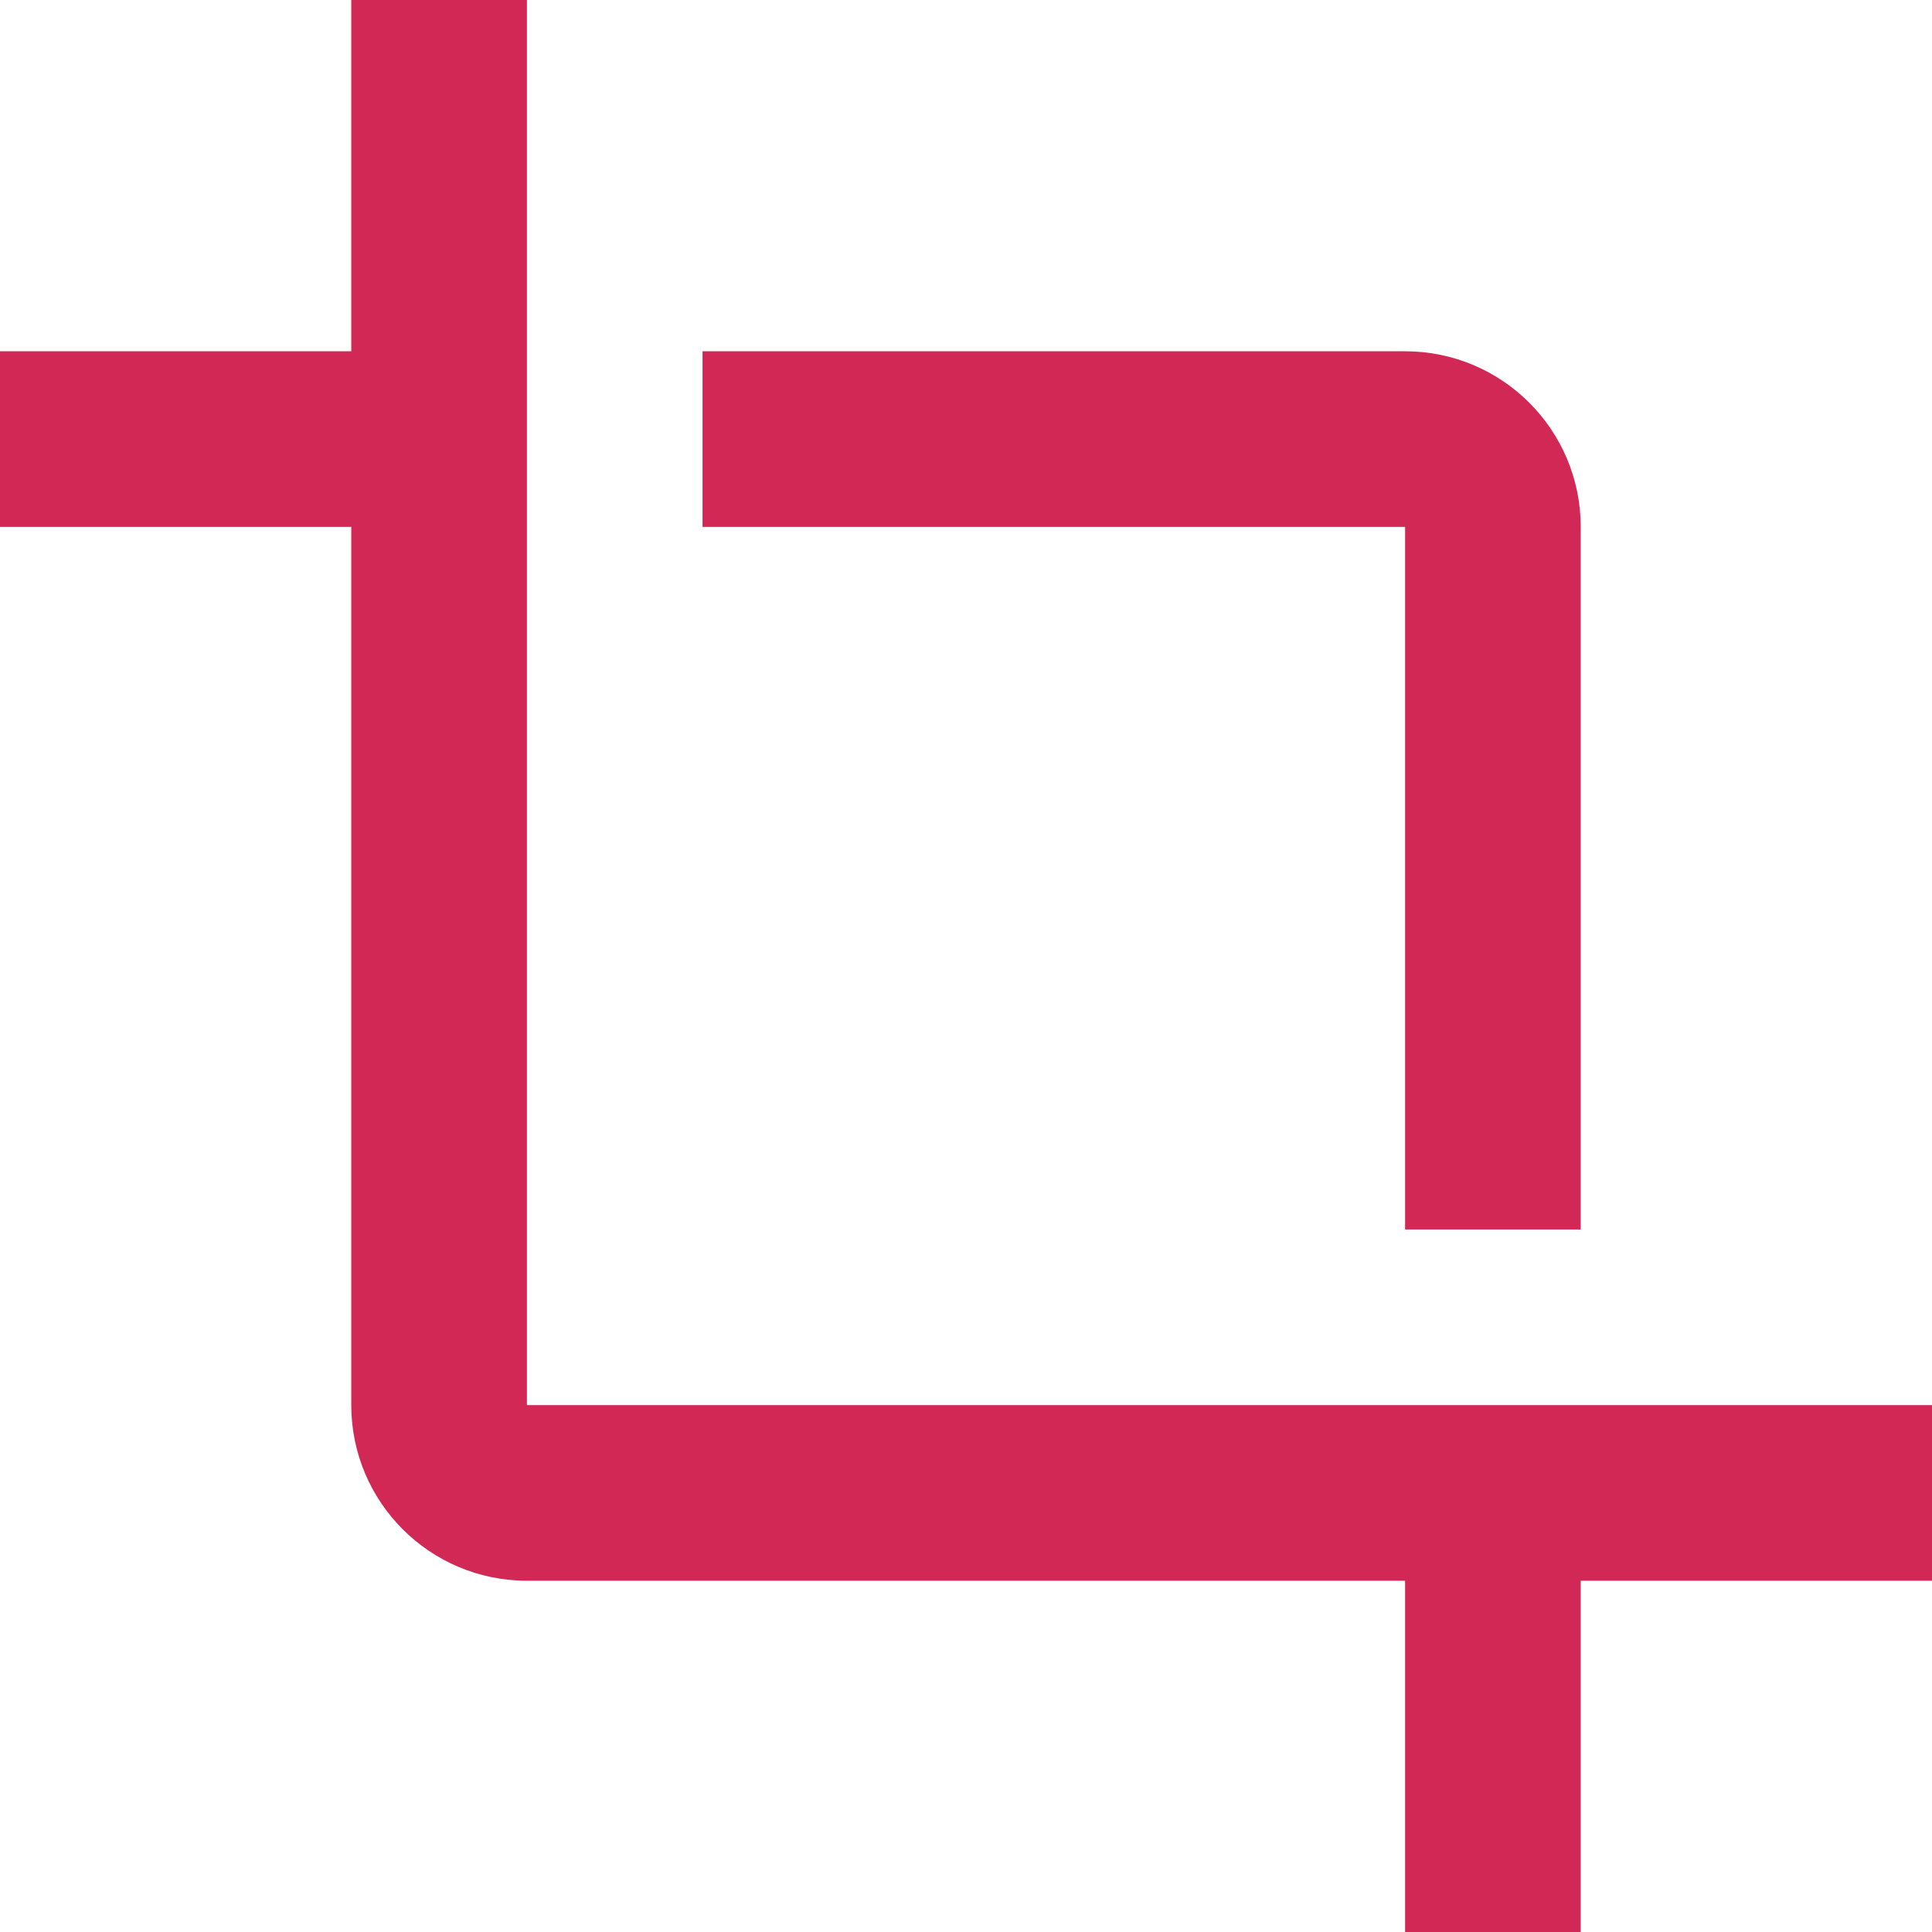
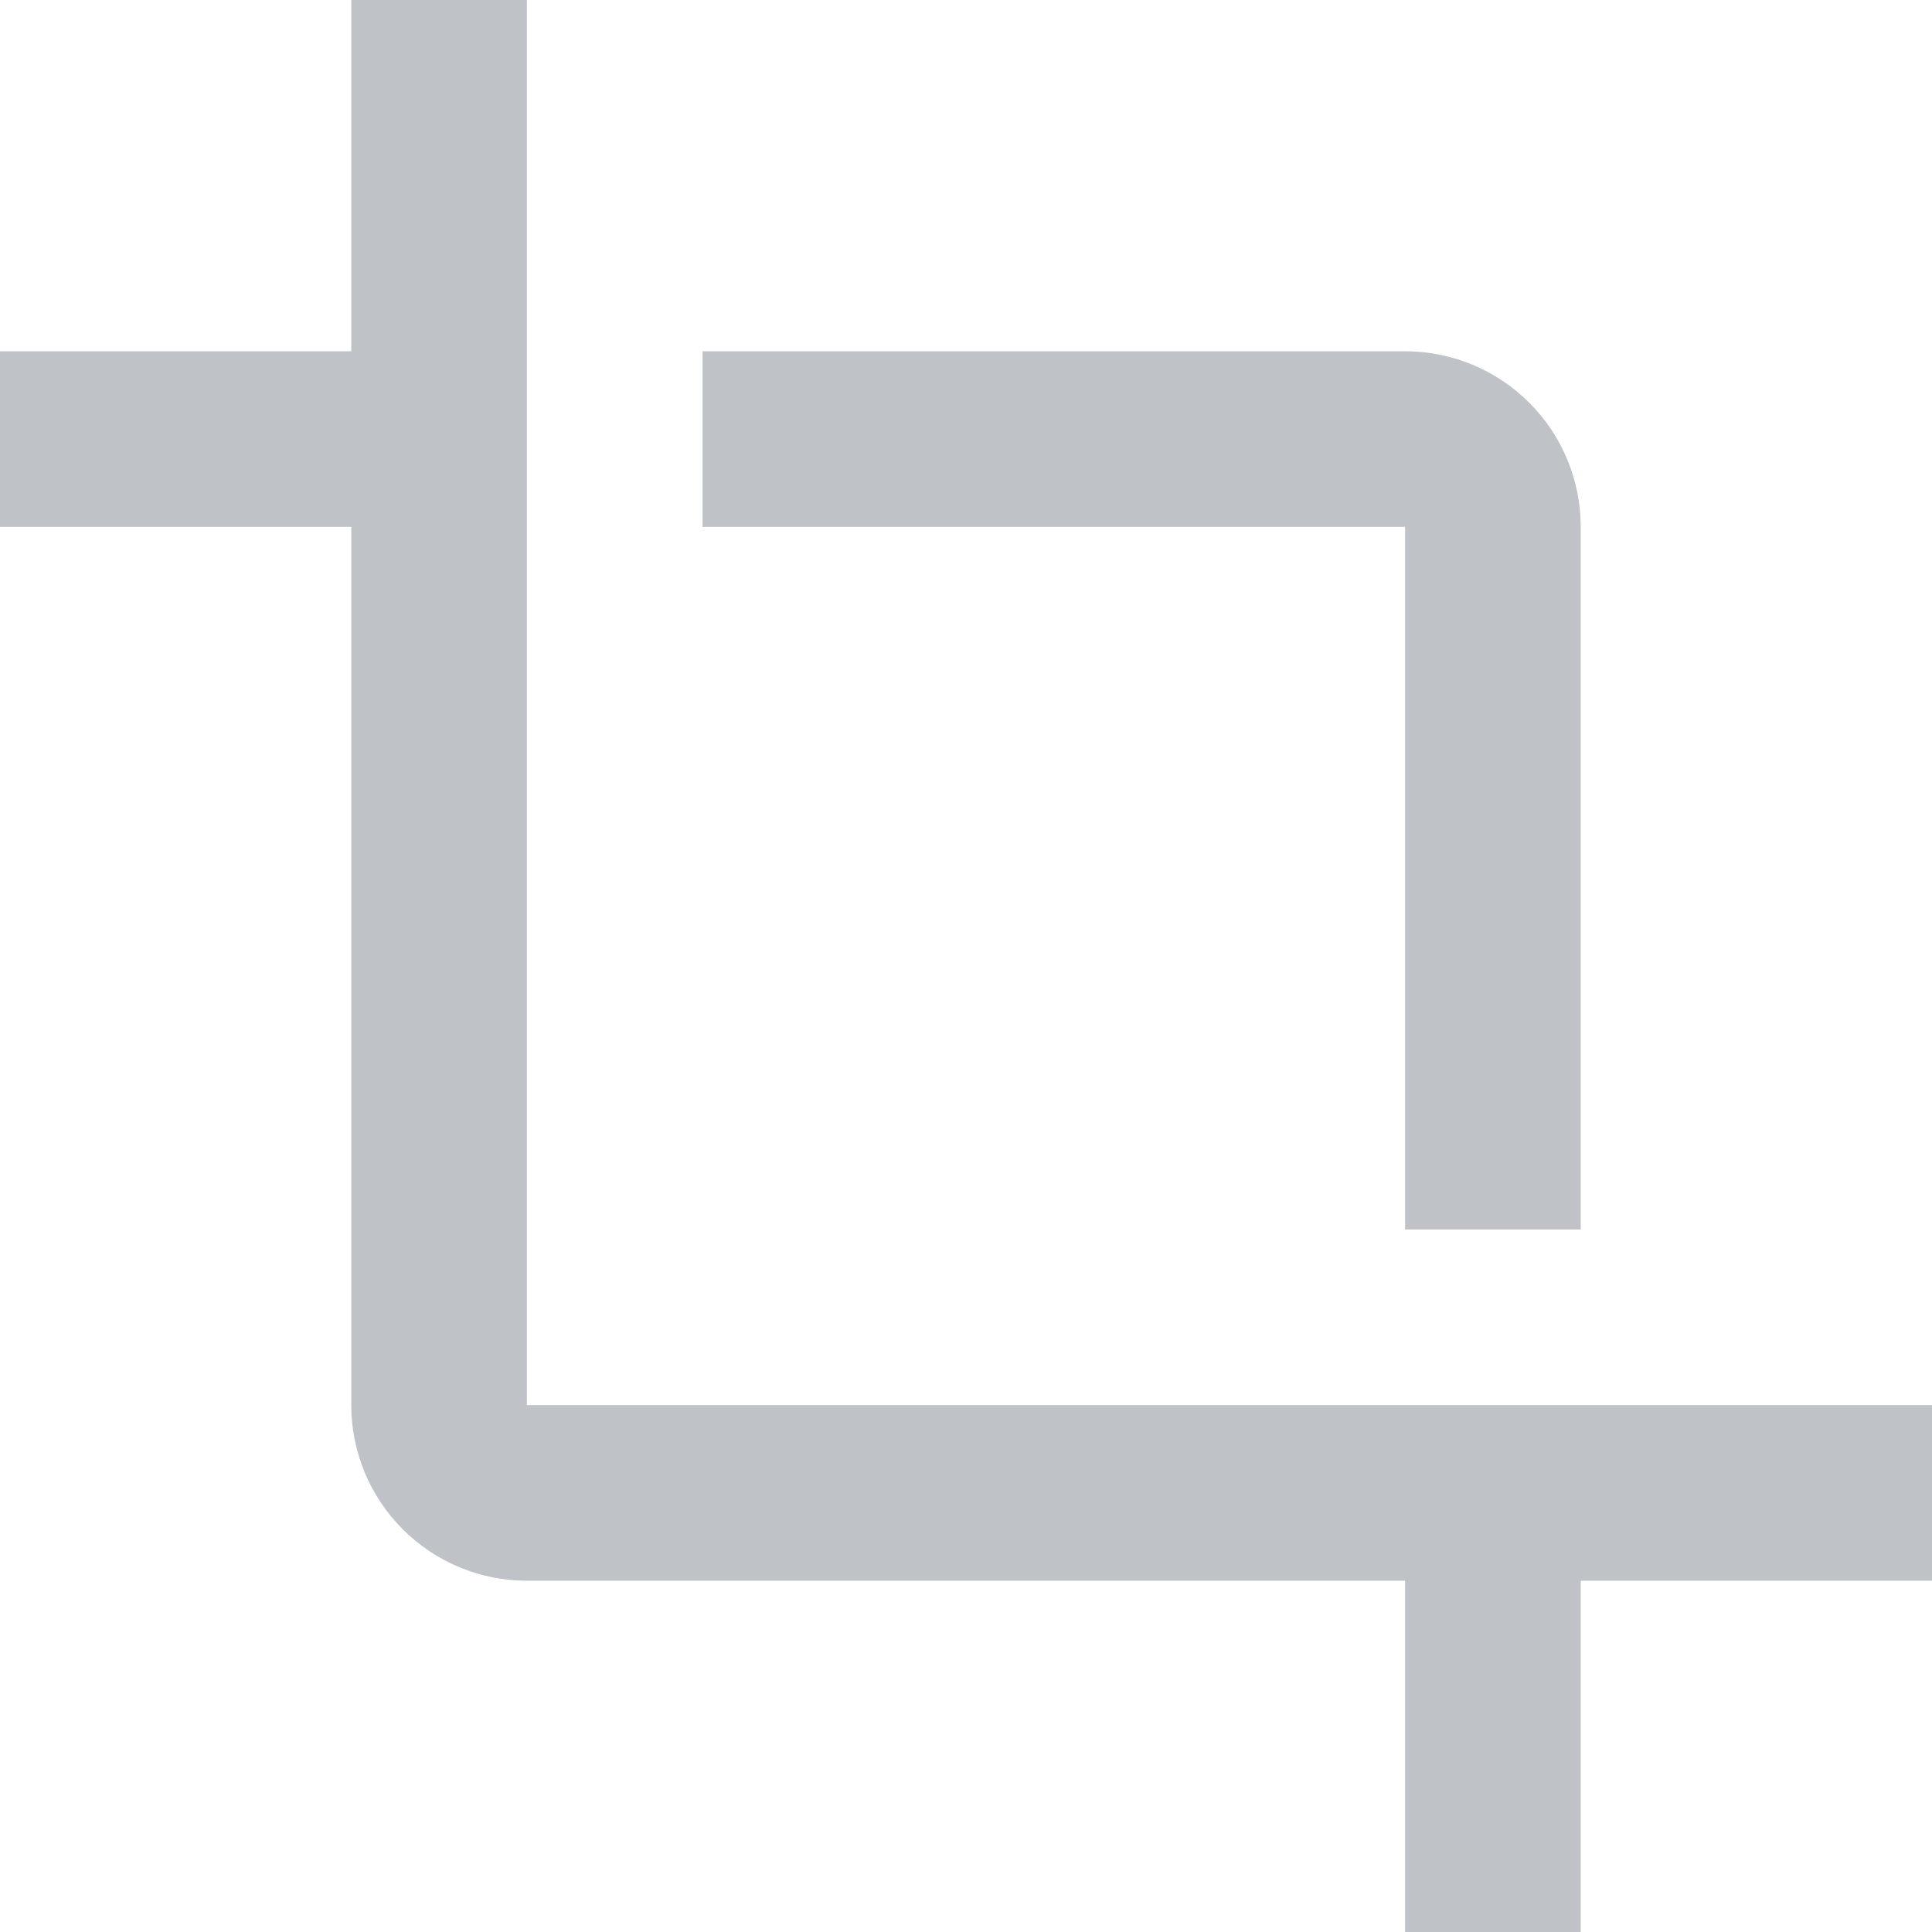
- <svg xmlns="http://www.w3.org/2000/svg" width="44" height="44" fill="none" viewBox="0 0 44 44">
-   <path fill="#D22856" d="M32 28h4V12a4 4 0 0 0-4-4H16v4h16v16zm-20 4V0H8v8H0v4h8v20a4 4 0 0 0 4 4h20v8h4v-8h8v-4H12z" />
+ <svg xmlns="http://www.w3.org/2000/svg" width="44" height="44" viewBox="0 0 44 44" fill="none">
+   <path opacity="0.3" d="M32 28H36V12C36 10.939 35.579 9.922 34.828 9.172C34.078 8.421 33.061 8 32 8H16V12H32V28ZM12 32V0H8V8H0V12H8V32C8 33.061 8.421 34.078 9.172 34.828C9.922 35.579 10.939 36 12 36H32V44H36V36H44V32H12Z" fill="#283645" />
</svg>
